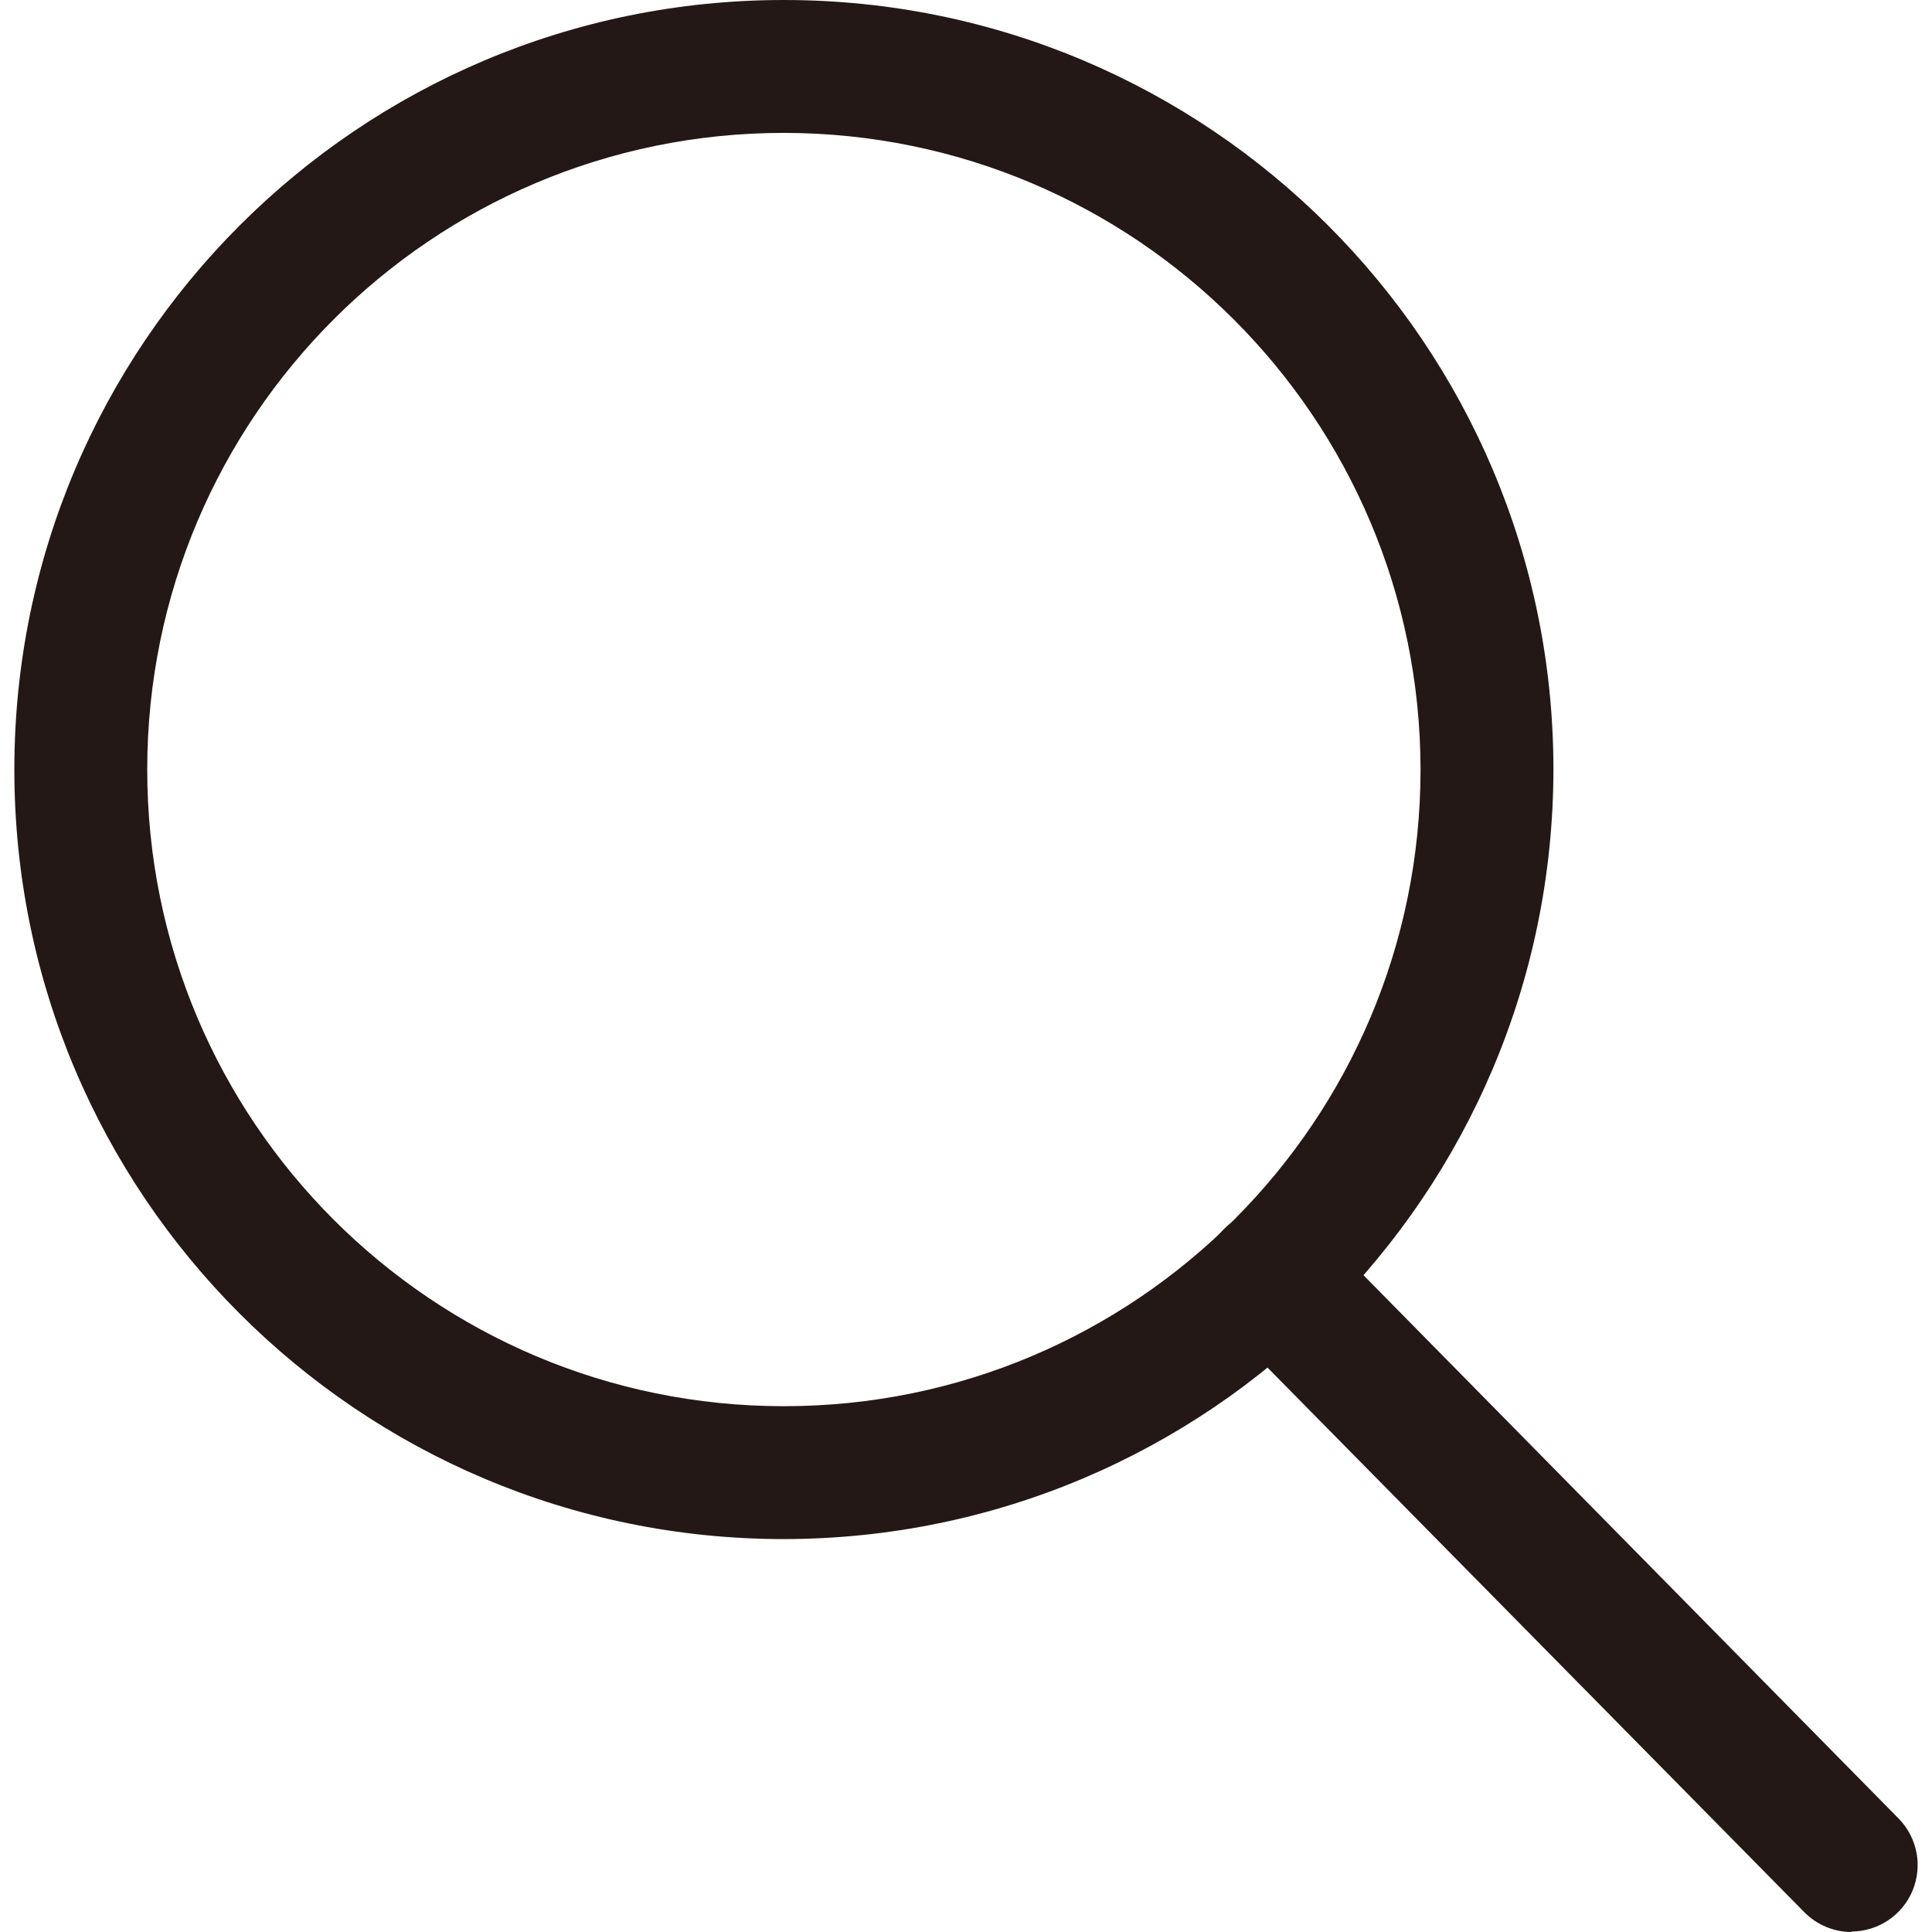
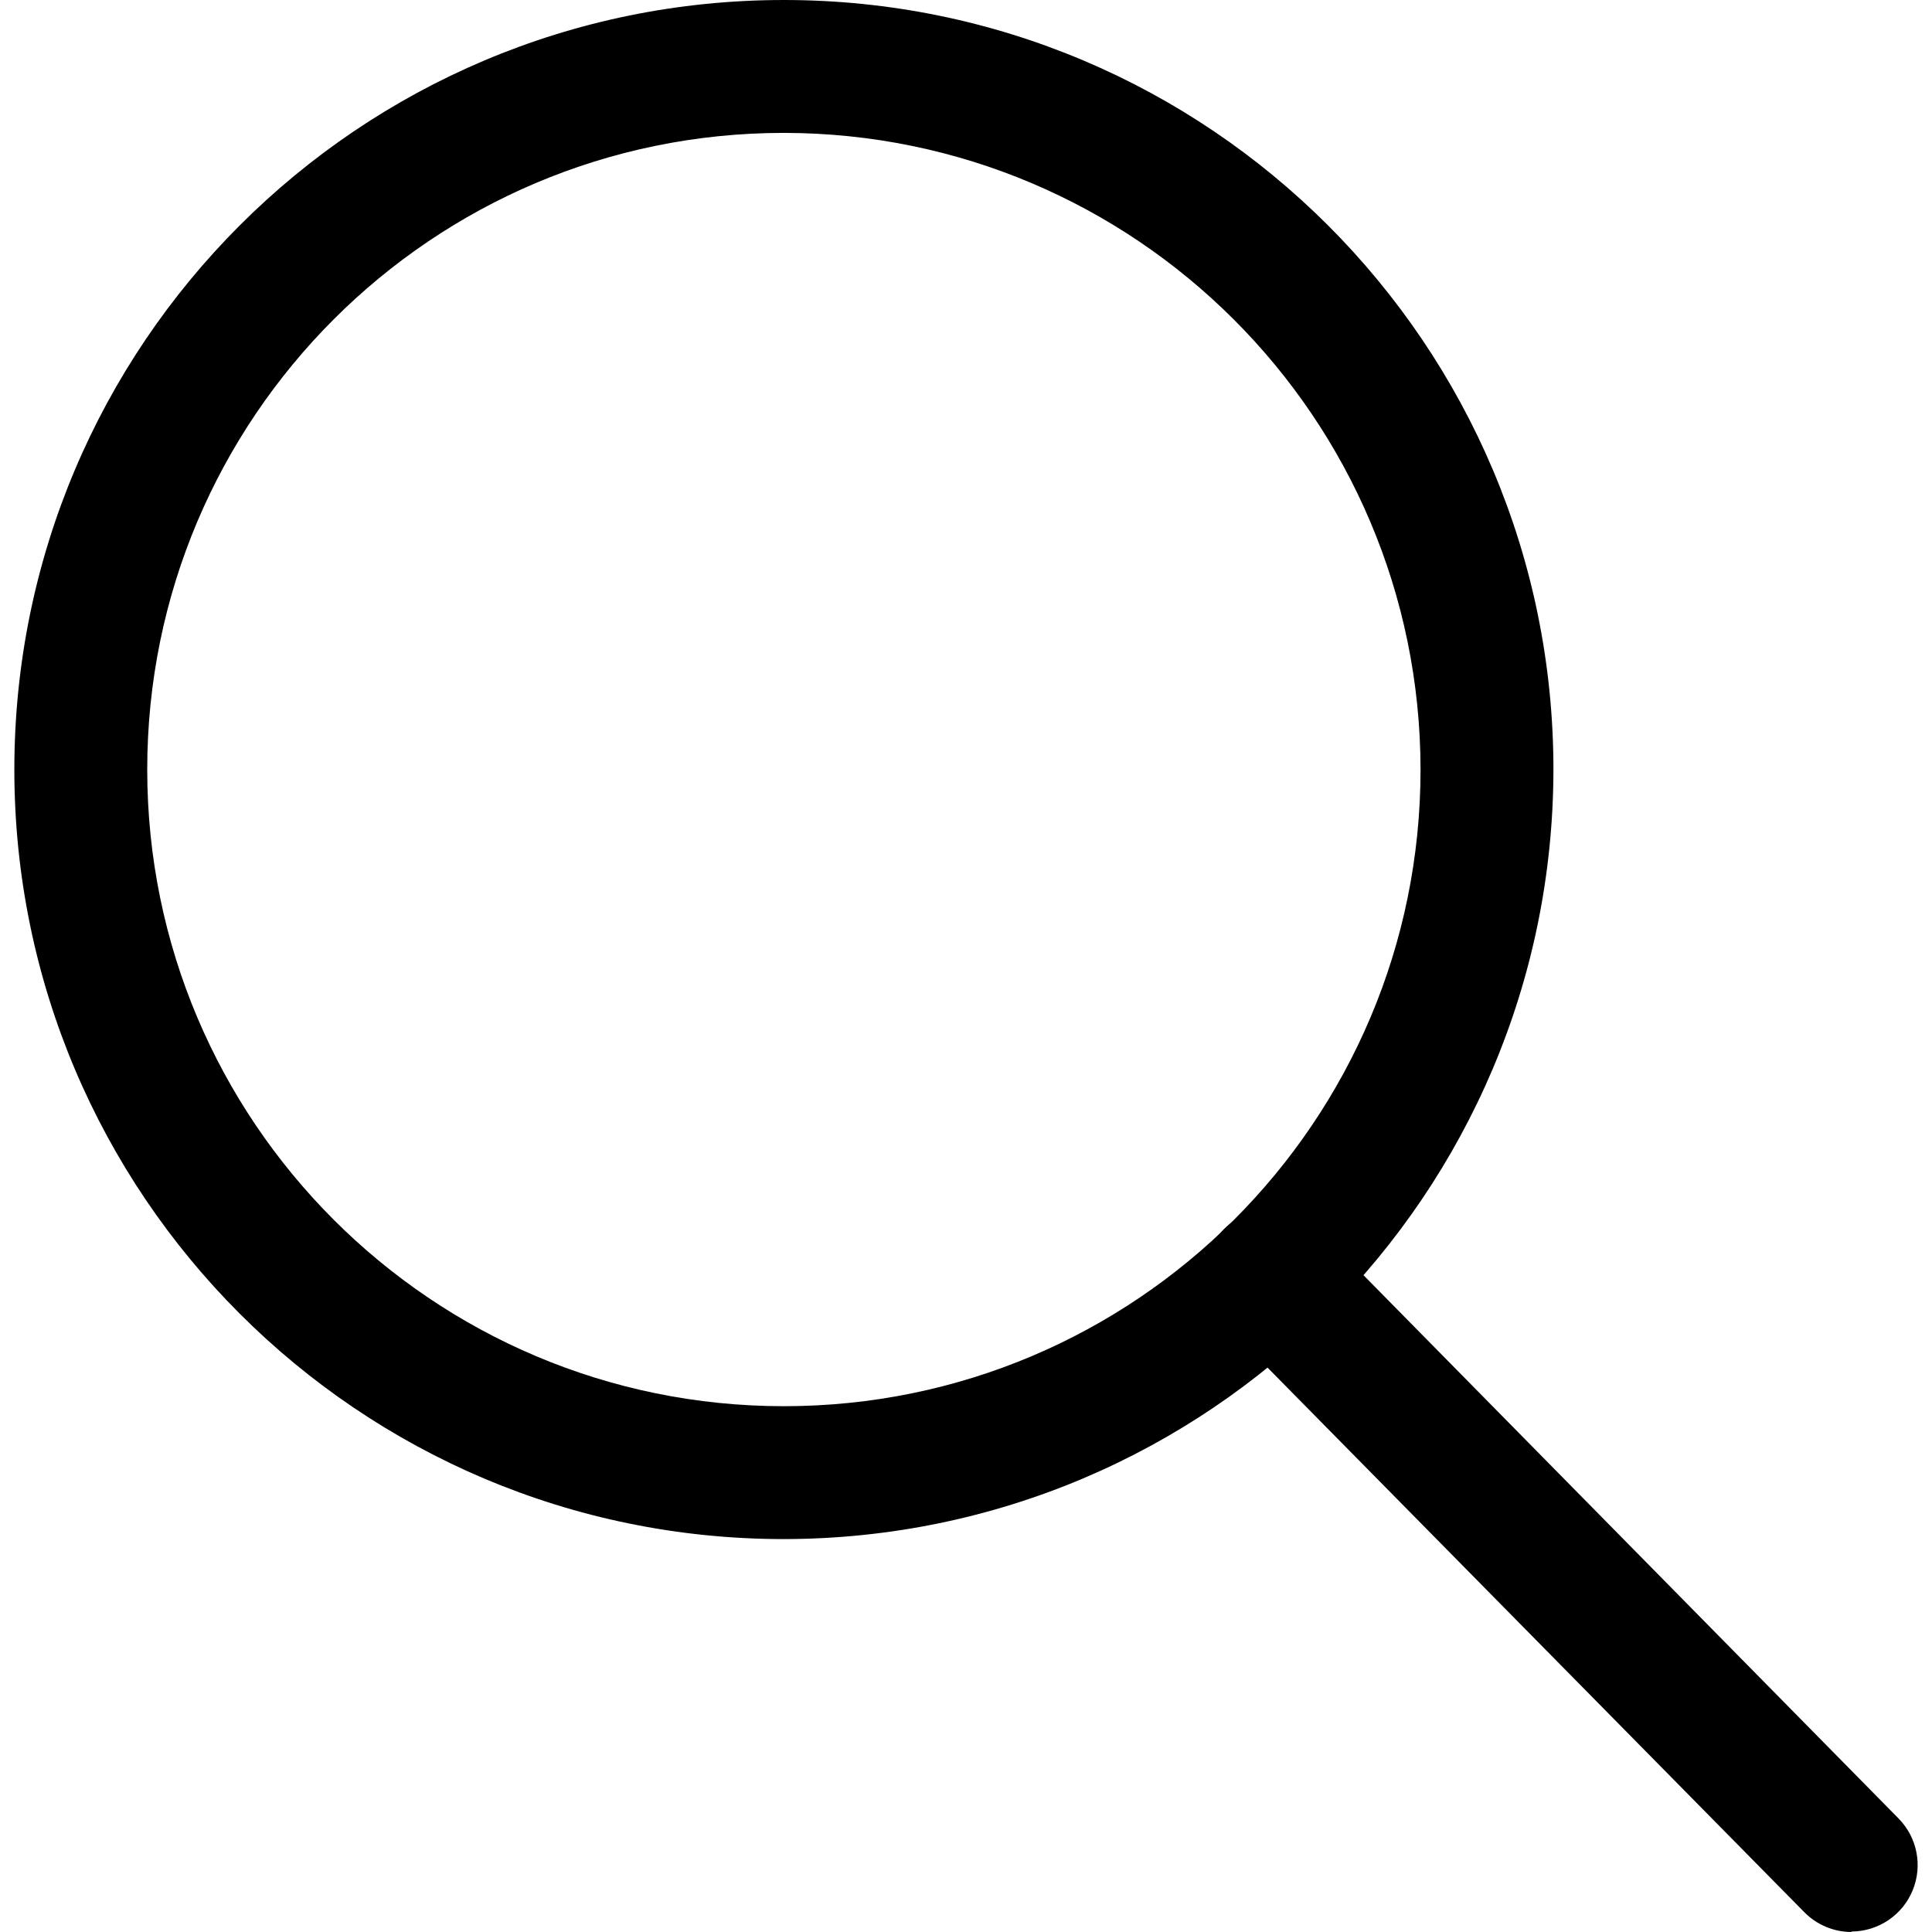
<svg xmlns="http://www.w3.org/2000/svg" t="1710768195750" class="icon" viewBox="0 0 1024 1024" version="1.1" p-id="4301" width="200" height="200">
-   <path d="M415.476 815.747a407.873 407.873 0 1 1 407.873-407.873 408.37 408.37 0 0 1-407.873 407.873z m0-745.314A337.441 337.441 0 1 0 752.917 407.873a337.814 337.814 0 0 0-337.441-337.441z" fill="#231815" p-id="4302" />
-   <path d="M981.17 1024a35.216 35.216 0 0 1-24.844-10.497l-307.753-312.225a35.216 35.216 0 1 1 50.185-49.688l307.504 312.225a35.216 35.216 0 0 1-24.844 59.936z" fill="#231815" p-id="4303" />
+   <path d="M415.476 815.747a407.873 407.873 0 1 1 407.873-407.873 408.37 408.37 0 0 1-407.873 407.873z m0-745.314A337.441 337.441 0 1 0 752.917 407.873a337.814 337.814 0 0 0-337.441-337.441z" p-id="4302" />
+   <path d="M981.17 1024a35.216 35.216 0 0 1-24.844-10.497l-307.753-312.225a35.216 35.216 0 1 1 50.185-49.688l307.504 312.225a35.216 35.216 0 0 1-24.844 59.936z" p-id="4303" />
</svg>
